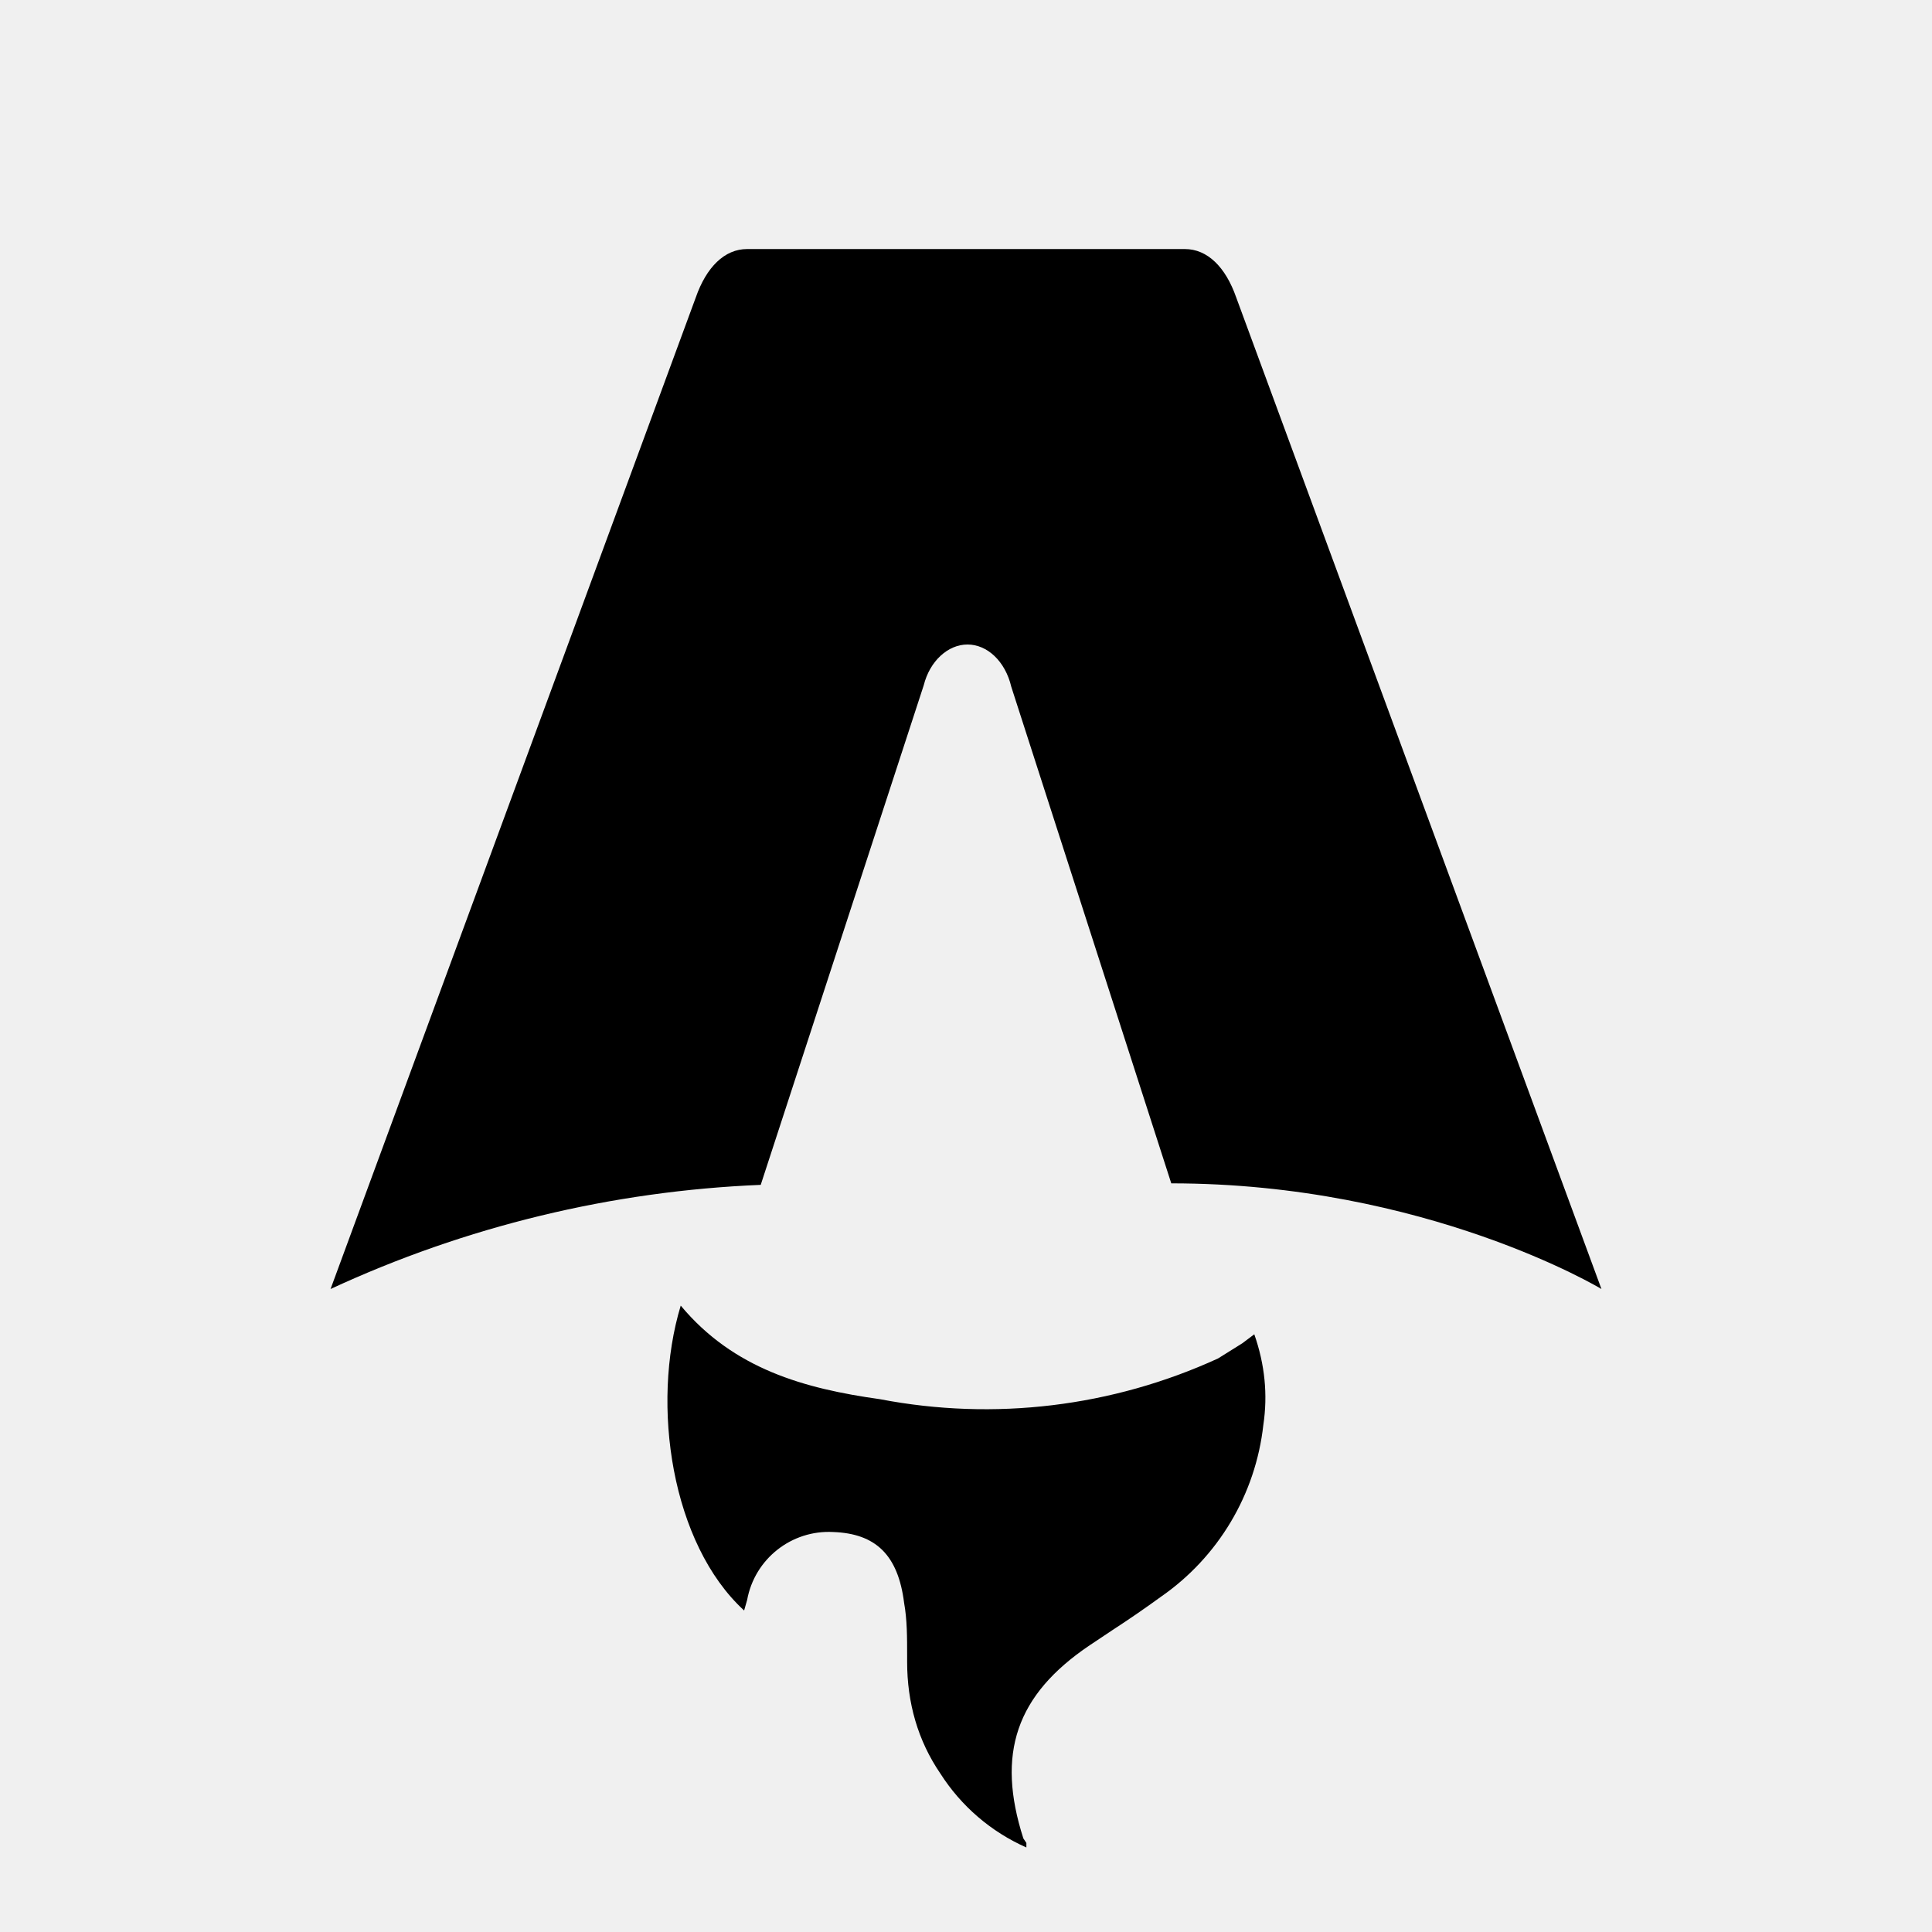
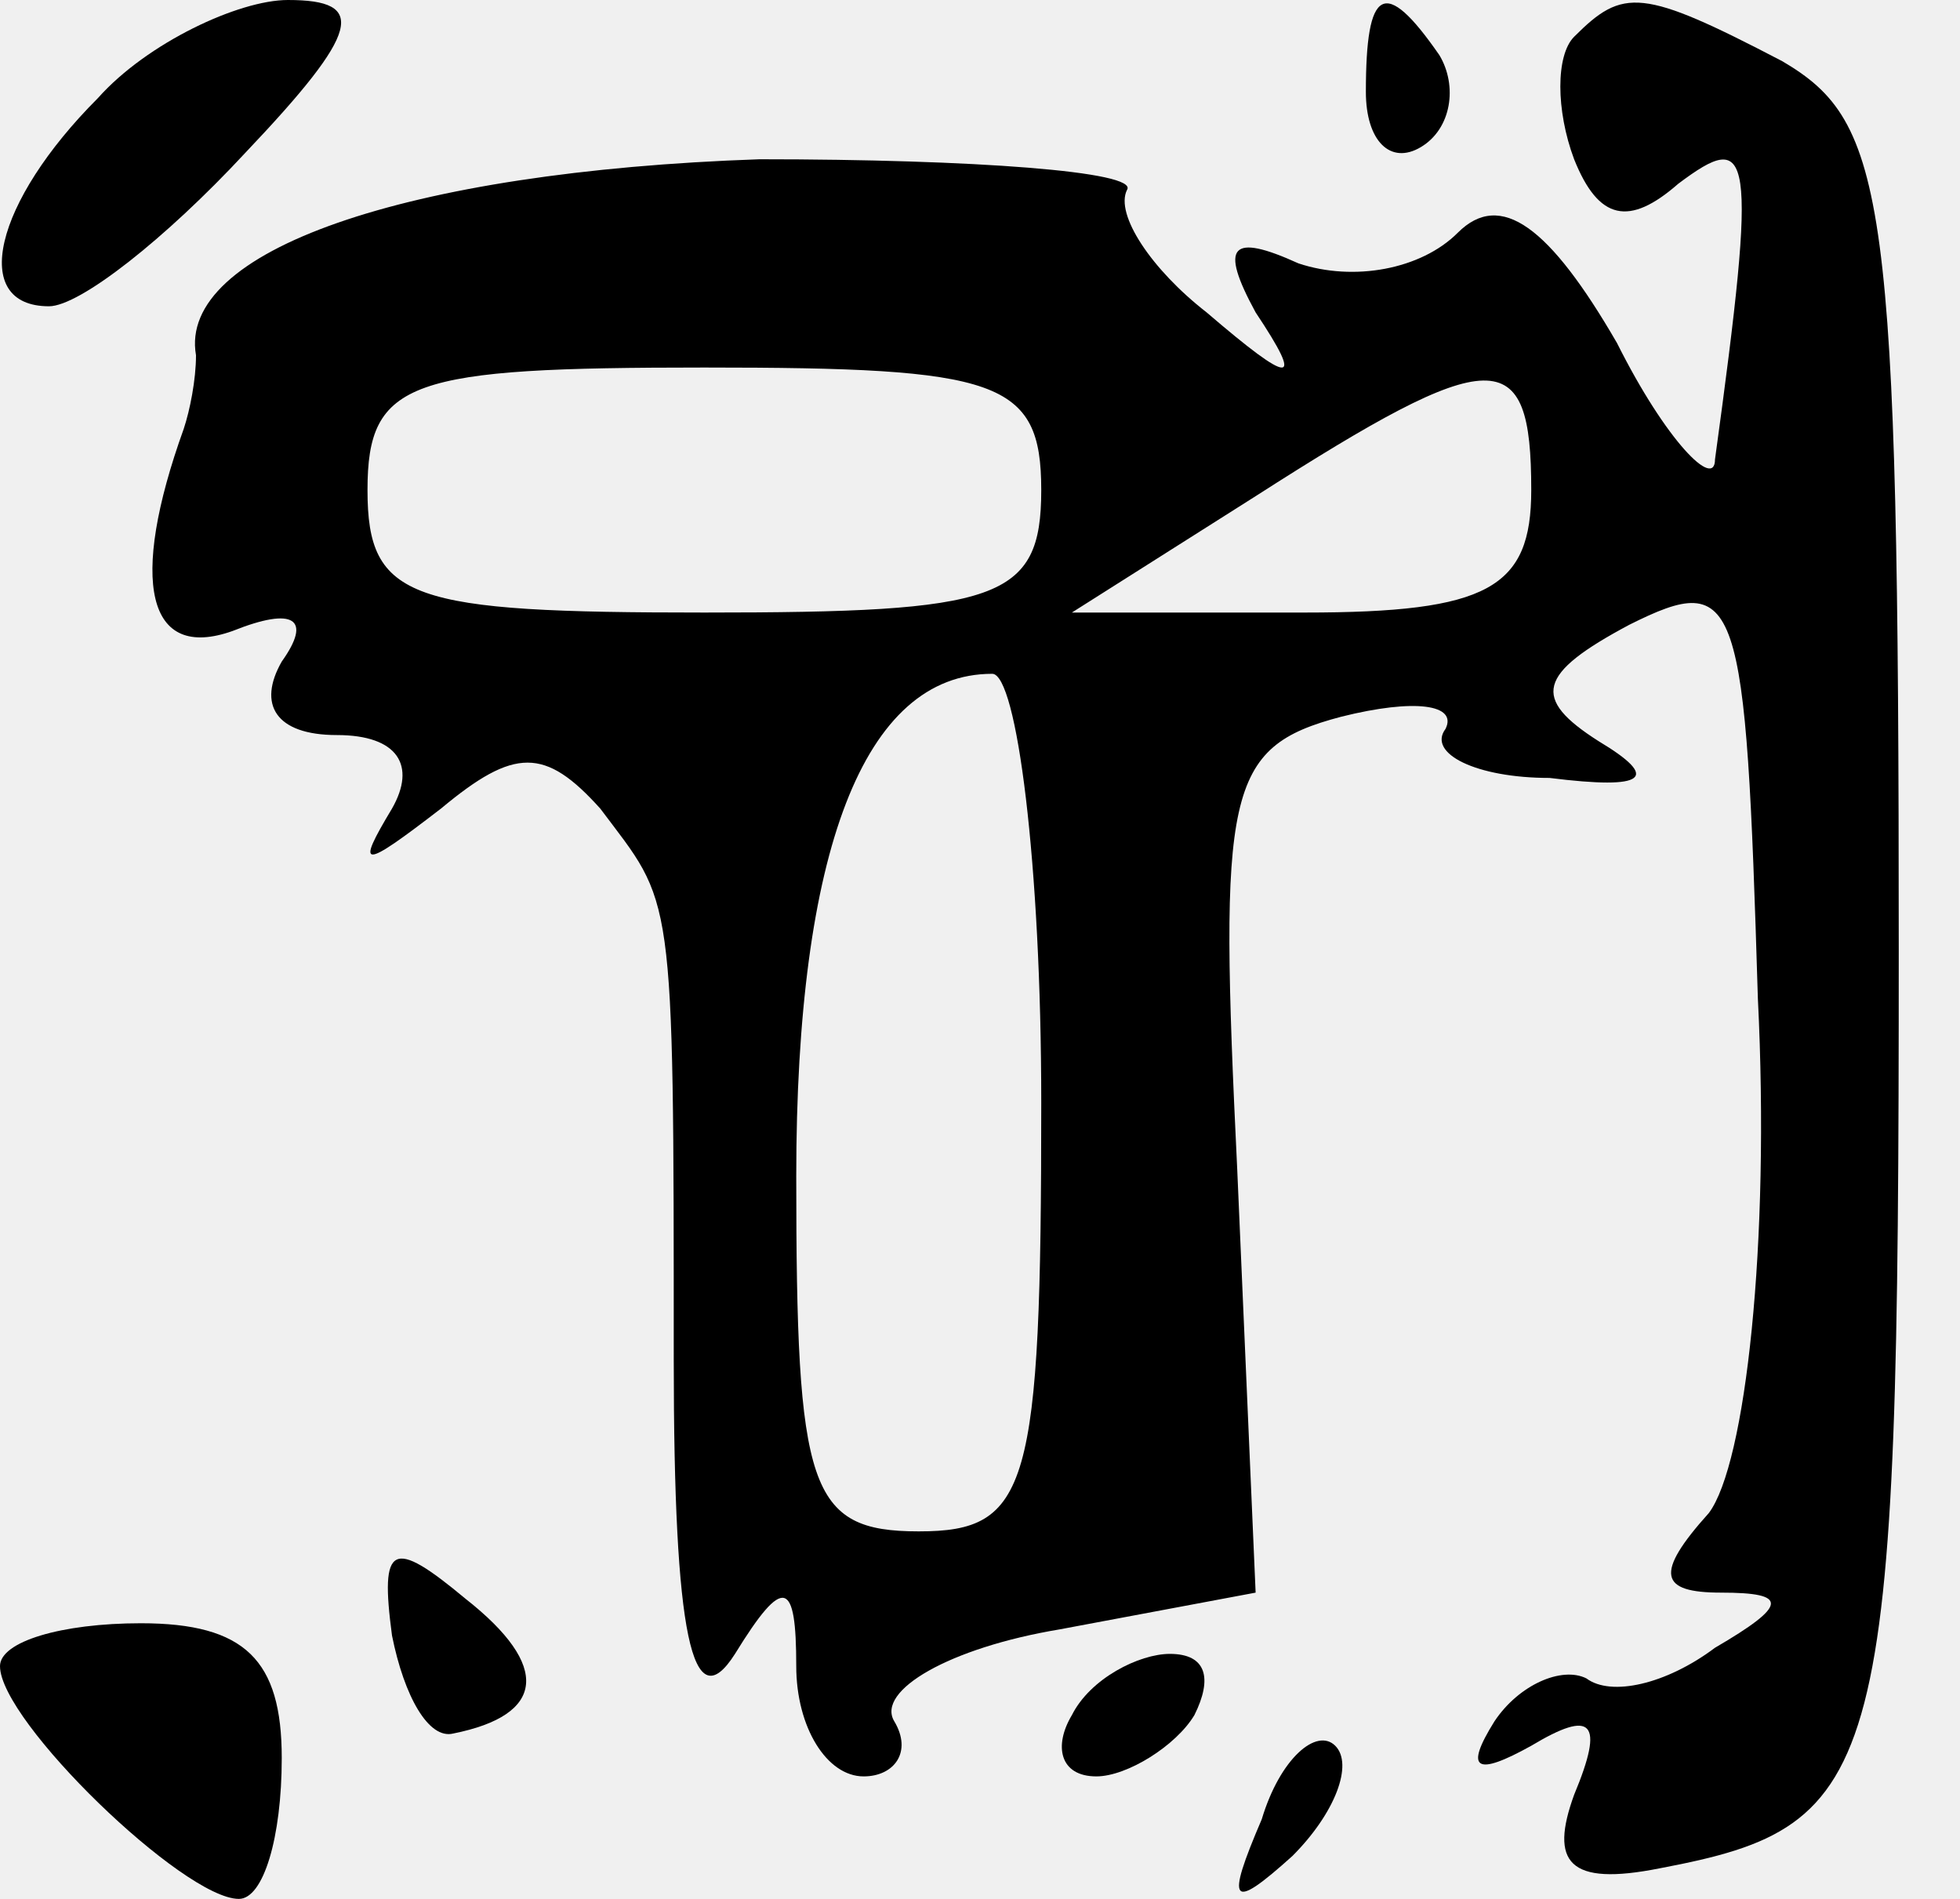
- <svg xmlns="http://www.w3.org/2000/svg" fill="none" viewBox="0 0 128 128">
-   <path d="M50.4 78.5a75.1 75.1 0 0 0-28.5 6.9l24.2-65.7c.7-2 1.9-3.2 3.4-3.2h29c1.5 0 2.7 1.2 3.4 3.2l24.2 65.7s-11.6-7-28.5-7L67 45.5c-.4-1.7-1.6-2.8-2.9-2.8-1.3 0-2.5 1.1-2.9 2.7L50.4 78.5Zm-1.1 28.2Zm-4.2-20.2c-2 6.6-.6 15.8 4.2 20.2a17.5 17.5 0 0 1 .2-.7 5.5 5.5 0 0 1 5.7-4.5c2.8.1 4.3 1.5 4.7 4.7.2 1.1.2 2.3.2 3.5v.4c0 2.7.7 5.2 2.2 7.4a13 13 0 0 0 5.7 4.9v-.3l-.2-.3c-1.8-5.6-.5-9.5 4.4-12.8l1.5-1a73 73 0 0 0 3.2-2.2 16 16 0 0 0 6.8-11.4c.3-2 .1-4-.6-6l-.8.6-1.6 1a37 37 0 0 1-22.4 2.7c-5-.7-9.7-2-13.2-6.2Z" />
-   <style>
-         path { fill: #000; }
-         @media (prefers-color-scheme: dark) {
-             path { fill: #FFF; }
-         }
-     </style>
+ <svg xmlns="http://www.w3.org/2000/svg" version="1.0" width="32pt" height="31pt" viewBox="0 0 32 31" preserveAspectRatio="xMidYMid meet">
+   <g transform="translate(0,31) scale(0.1,-0.1)" fill="#000000" stroke="none">
+     <path d="M16 294 c-17 -17 -21 -34 -8 -34 5 0 19 11 32 25 19 20 20 25 7 25 -8 0 -23 -7 -31 -16z" />
+     <path d="M223 295 c0 -8 4 -12 9 -9 5 3 6 10 3 15 -9 13 -12 11 -12 -6z" />
+     <path d="M257 304 c-3 -3 -3 -12 0 -20 4 -10 9 -11 17 -4 12 9 13 6 6 -45 0 -5 -8 3 -16 19 -11 19 -19 25 -26 18 -6 -6 -17 -8 -26 -5 -11 5 -13 3 -7 -8 8 -12 6 -12 -8 0 -9 7 -15 16 -13 20 2 3 -25 5 -60 5 -58 -2 -95 -15 -92 -32 0 -4 -1 -9 -2 -12 -9 -25 -6 -38 8 -33 10 4 13 2 8 -5 -4 -7 -1 -12 9 -12 10 0 13 -5 9 -12 -6 -10 -5 -10 8 0 12 10 17 10 26 0 12 -16 12 -12 12 -90 0 -45 3 -59 10 -48 8 13 10 12 10 -2 0 -10 5 -18 11 -18 5 0 8 4 5 9 -3 5 9 12 27 15 l32 6 -3 69 c-3 62 -2 69 17 74 12 3 19 2 17 -2 -3 -4 5 -8 17 -8 16 -2 18 0 8 6 -11 7 -10 11 5 19 18 9 19 5 21 -61 2 -40 -2 -76 -8 -84 -9 -10 -8 -13 2 -13 11 0 11 -2 -1 -9 -8 -6 -17 -8 -21 -5 -4 2 -11 -1 -15 -7 -5 -8 -3 -9 6 -4 10 6 12 4 7 -8 -4 -11 -1 -15 14 -12 37 7 39 15 39 150 0 123 -2 135 -19 145 -23 12 -26 12 -34 4z m-87 -74 c0 -18 -7 -20 -55 -20 -48 0 -55 2 -55 20 0 18 7 20 55 20 48 0 55 -2 55 -20z m80 0 c0 -16 -7 -20 -37 -20 l-38 0 30 19 c39 25 45 25 45 1z m-80 -100 c0 -63 -2 -70 -20 -70 -18 0 -20 7 -20 58 0 53 11 82 32 82 4 0 8 -31 8 -70z" />
+     <path d="M64 43 c2 -10 6 -17 10 -16 15 3 16 11 2 22 -12 10 -14 9 -12 -6z" />
+     <path d="M0 38 c0 -9 30 -38 39 -38 4 0 7 10 7 23 0 16 -6 22 -23 22 -13 0 -23 -3 -23 -7z" />
+     <path d="M175 30 c-3 -5 -2 -10 4 -10 5 0 13 5 16 10 3 6 2 10 -4 10 -5 0 -13 -4 -16 -10z" />
+     <path d="M206 13 c-6 -14 -5 -15 5 -6 7 7 10 15 7 18 -3 3 -9 -2 -12 -12z" />
+   </g>
</svg>
